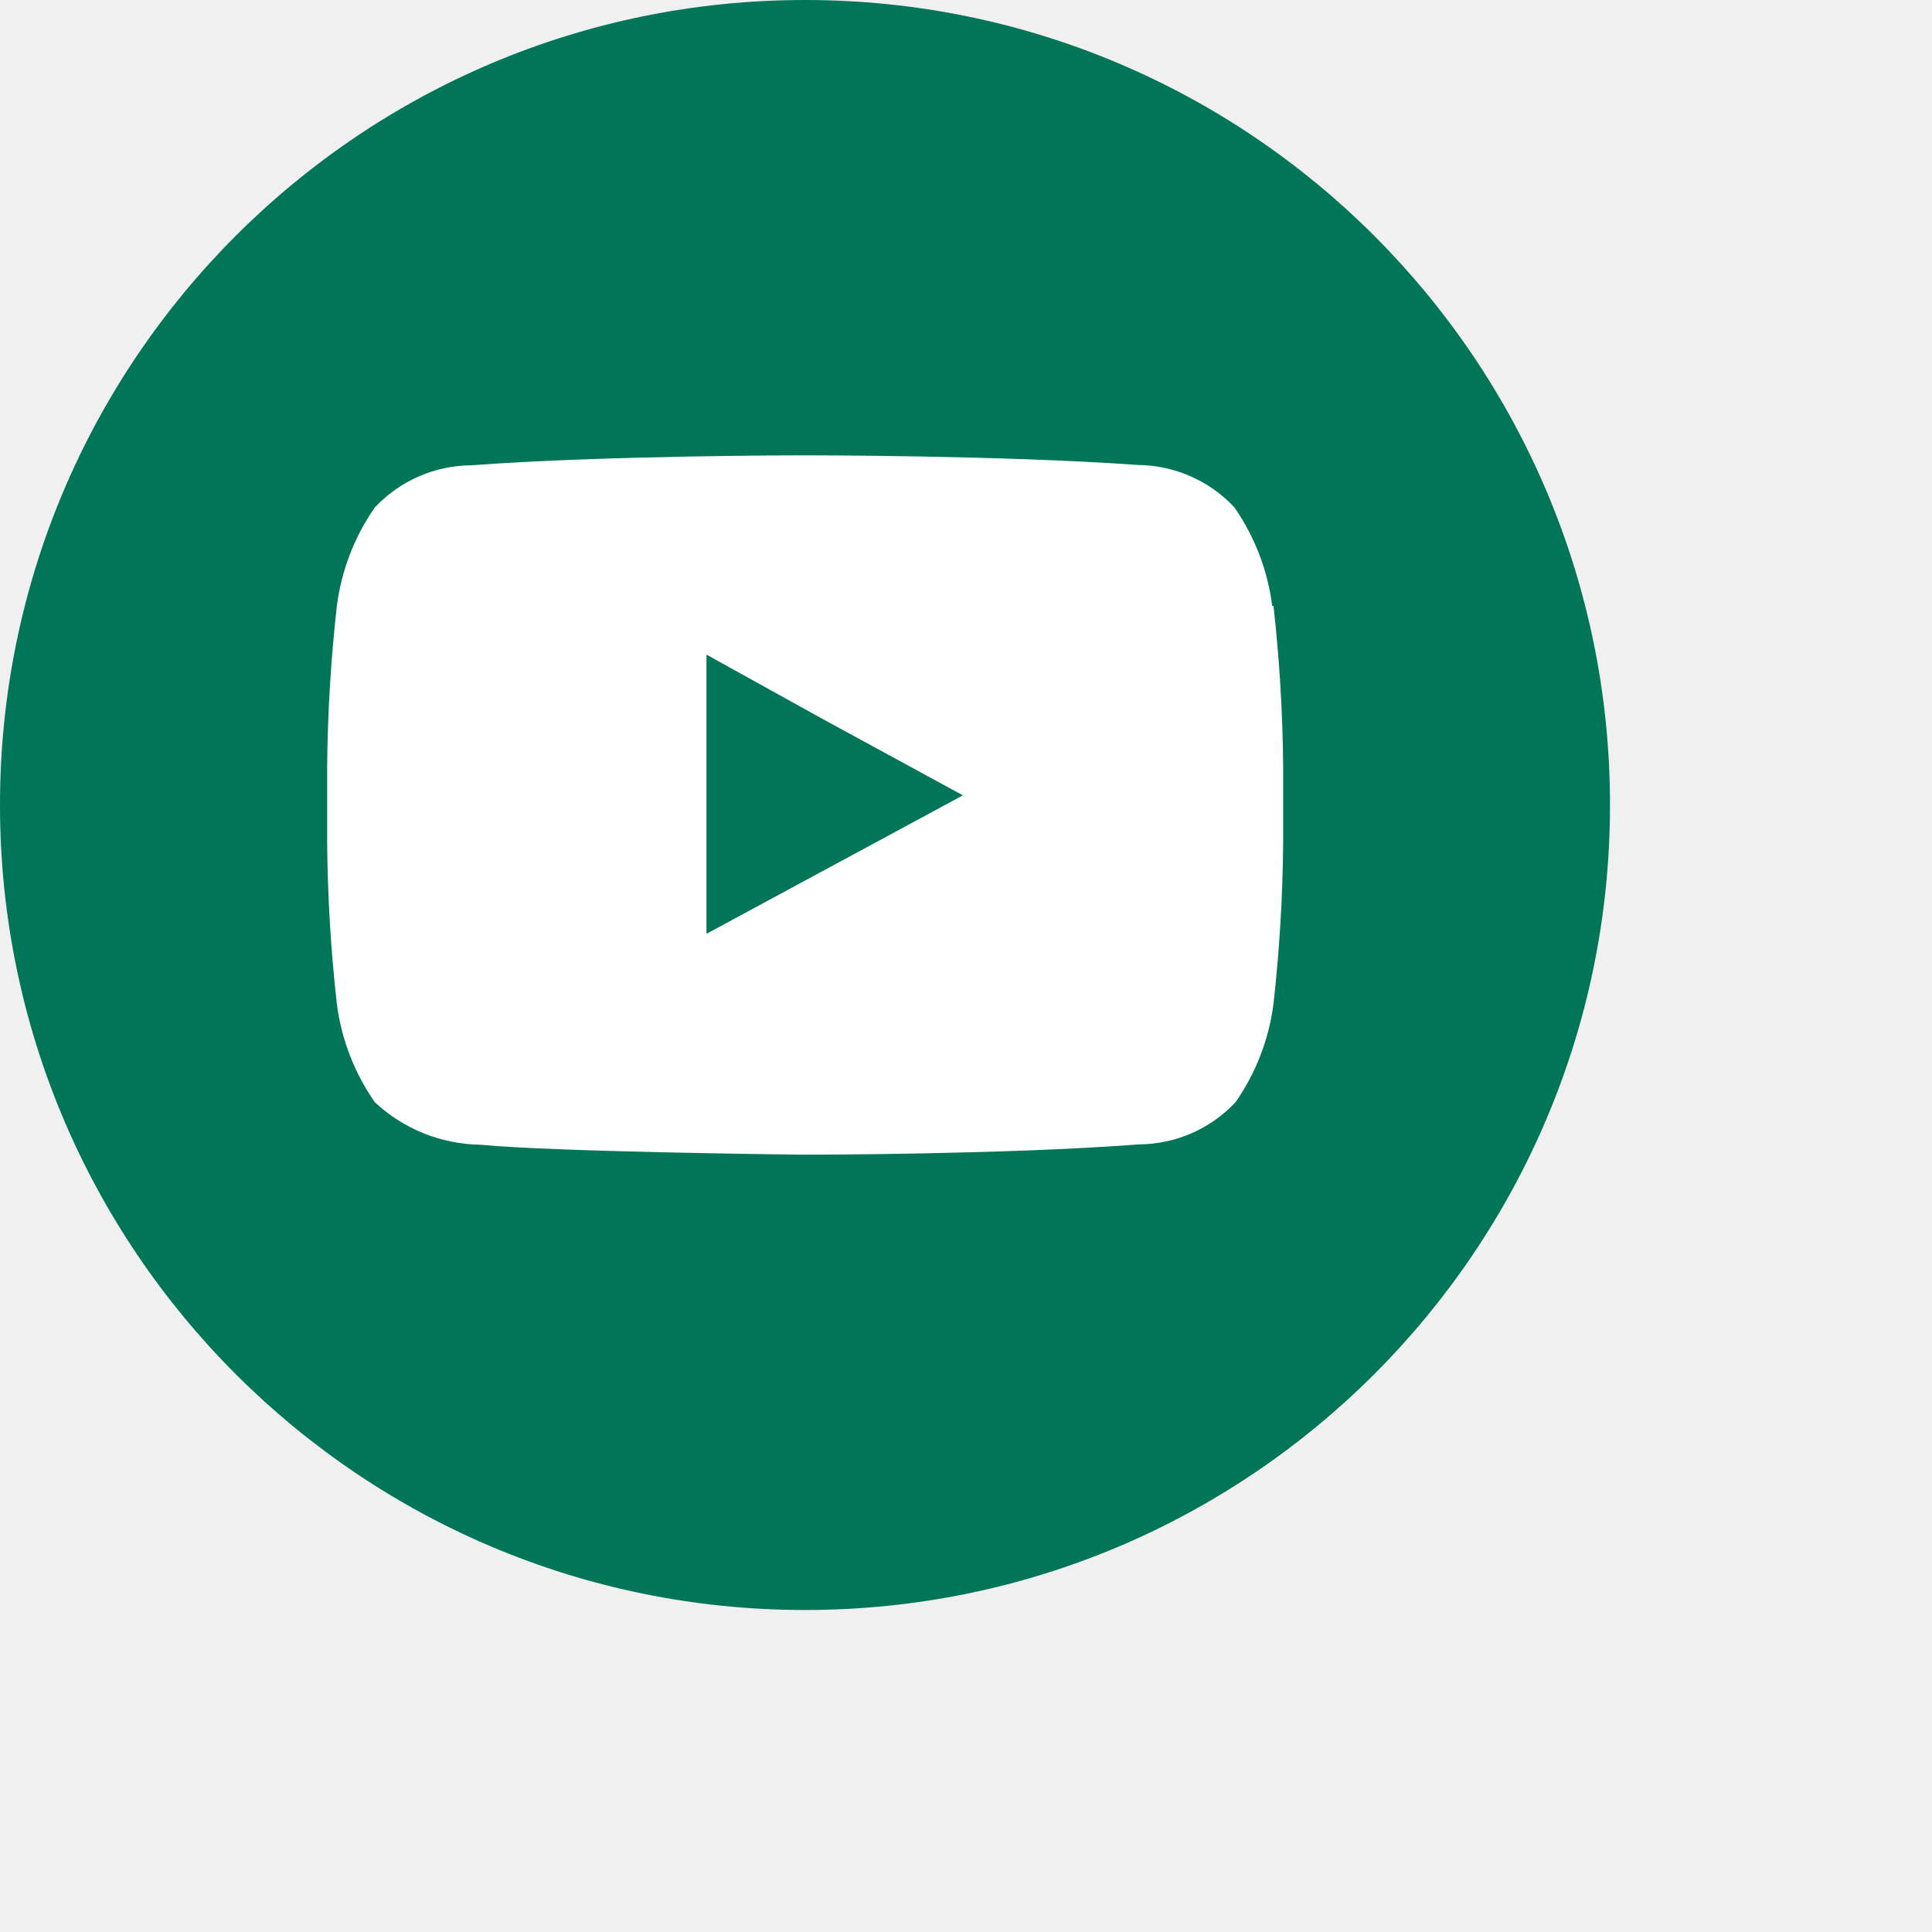
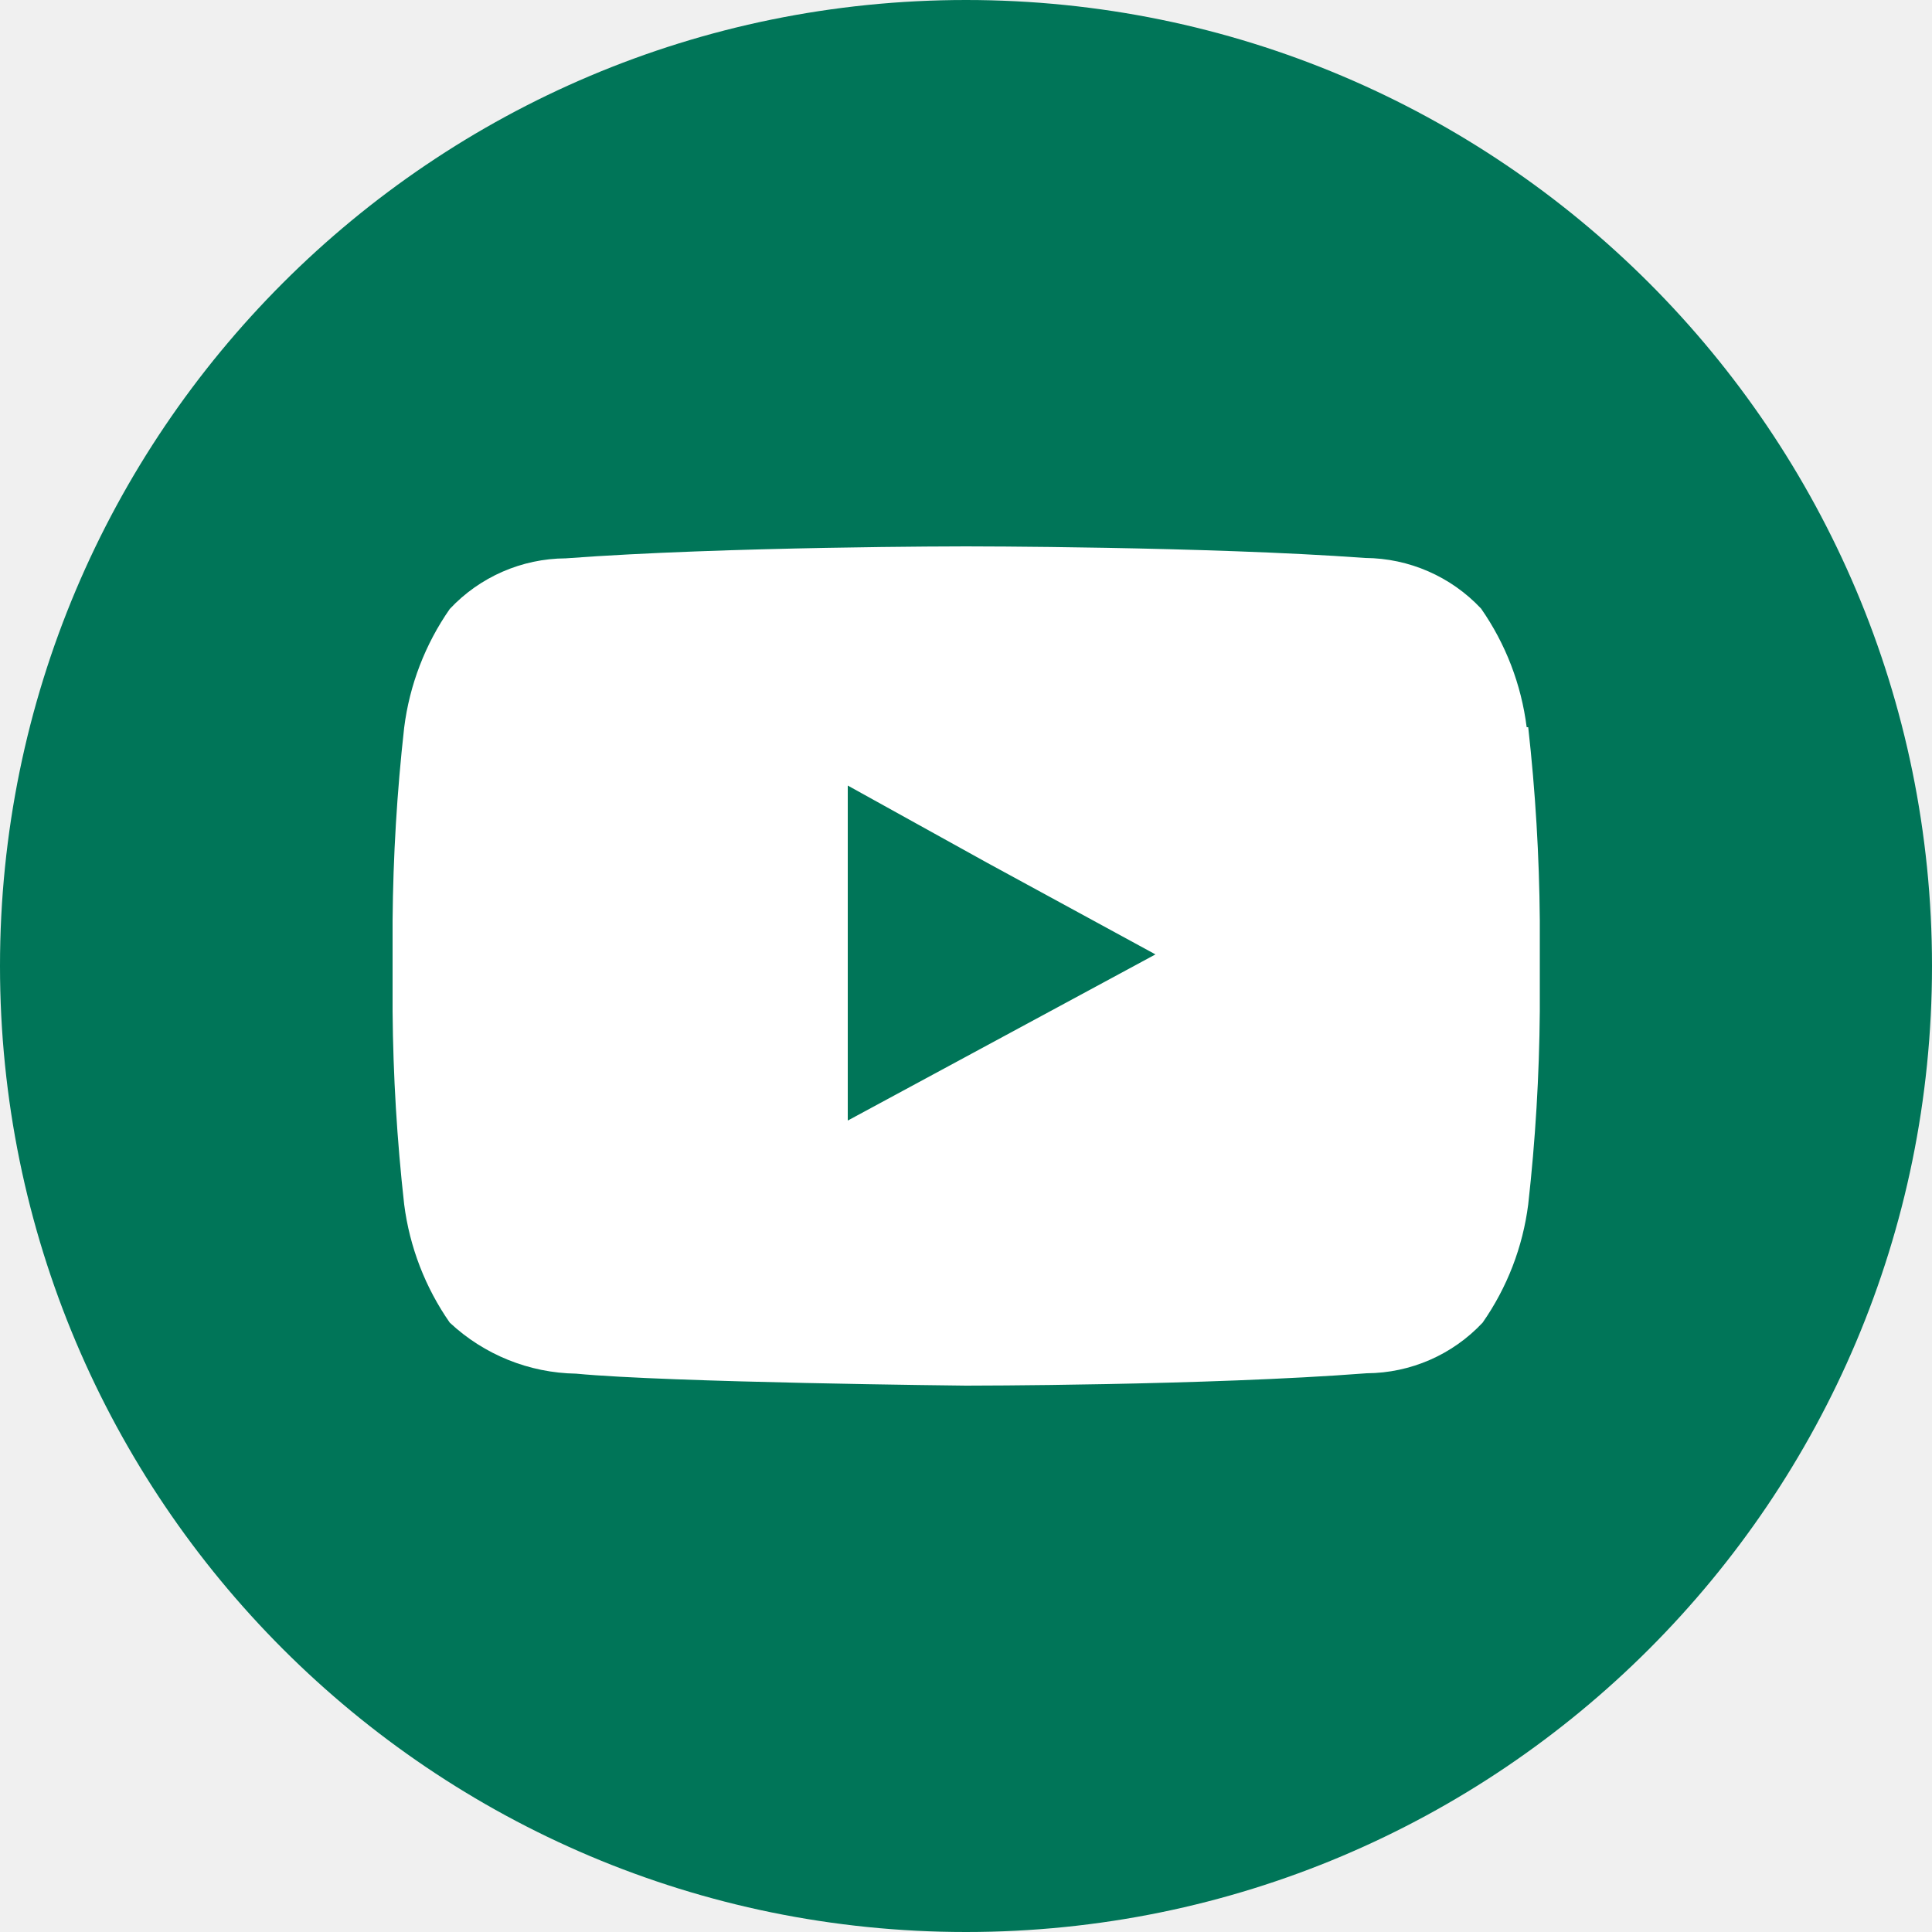
- <svg xmlns="http://www.w3.org/2000/svg" id="Layer_1" data-name="Layer 1" viewBox="0 0 60 60">
-   <defs>
-     <style>.cls-1{fill:#007558;}.cls-2{fill:#fff;}</style>
+ <svg xmlns="http://www.w3.org/2000/svg" id="Layer_1" data-name="Layer 1" viewBox="0 0 50 50" version="1.1" width="50" height="50">
+   <defs id="defs4">
+     <style id="style2">.cls-1{fill:#007558;}.cls-2{fill:#fff;}</style>
  </defs>
-   <path class="cls-1" d="M50,25A25,25,0,1,1,25,0,25,25,0,0,1,50,25h0Z" />
-   <path class="cls-2" d="M29.94,24.68l-8,4.32V20.33l3.61,2,4.39,2.39h0Zm9.57-5.86a6.86,6.86,0,0,0-1.18-3.07,4.15,4.15,0,0,0-3-1.31C31.22,14.14,25,14.14,25,14.14h0s-6.22,0-10.36.31a4.14,4.14,0,0,0-3,1.31,6.87,6.87,0,0,0-1.18,3.07,48.46,48.46,0,0,0-.3,5v2.34a48.5,48.5,0,0,0,.3,5,6.87,6.87,0,0,0,1.18,3.06,4.9,4.9,0,0,0,3.27,1.32C17.3,35.78,25,35.86,25,35.86s6.22,0,10.37-.32a4.14,4.14,0,0,0,3-1.31,6.85,6.85,0,0,0,1.18-3.06,48.41,48.41,0,0,0,.3-5V23.82a48.42,48.42,0,0,0-.3-5h0Z" />
+   <path class="cls-1" d="M 50,25 A 25,25 0 1 1 25,0 25,25 0 0 1 50,25 Z" id="path8" style="fill:#007558" />
+   <path class="cls-2" d="m 29.94,24.68 -8,4.32 v -8.67 l 3.61,2 4.39,2.39 v 0 z m 9.57,-5.86 a 6.86,6.86 0 0 0 -1.18,-3.07 4.15,4.15 0 0 0 -3,-1.31 C 31.22,14.14 25,14.14 25,14.14 v 0 c 0,0 -6.22,0 -10.36,0.31 a 4.14,4.14 0 0 0 -3,1.31 6.87,6.87 0 0 0 -1.18,3.07 48.46,48.46 0 0 0 -0.3,5 v 2.34 a 48.5,48.5 0 0 0 0.3,5 6.87,6.87 0 0 0 1.18,3.06 4.9,4.9 0 0 0 3.27,1.32 C 17.3,35.78 25,35.86 25,35.86 c 0,0 6.22,0 10.37,-0.32 a 4.14,4.14 0 0 0 3,-1.31 6.85,6.85 0 0 0 1.18,-3.06 48.41,48.41 0 0 0 0.3,-5 v -2.35 a 48.42,48.42 0 0 0 -0.3,-5 v 0 z" id="path10" style="fill:#ffffff" />
</svg>
